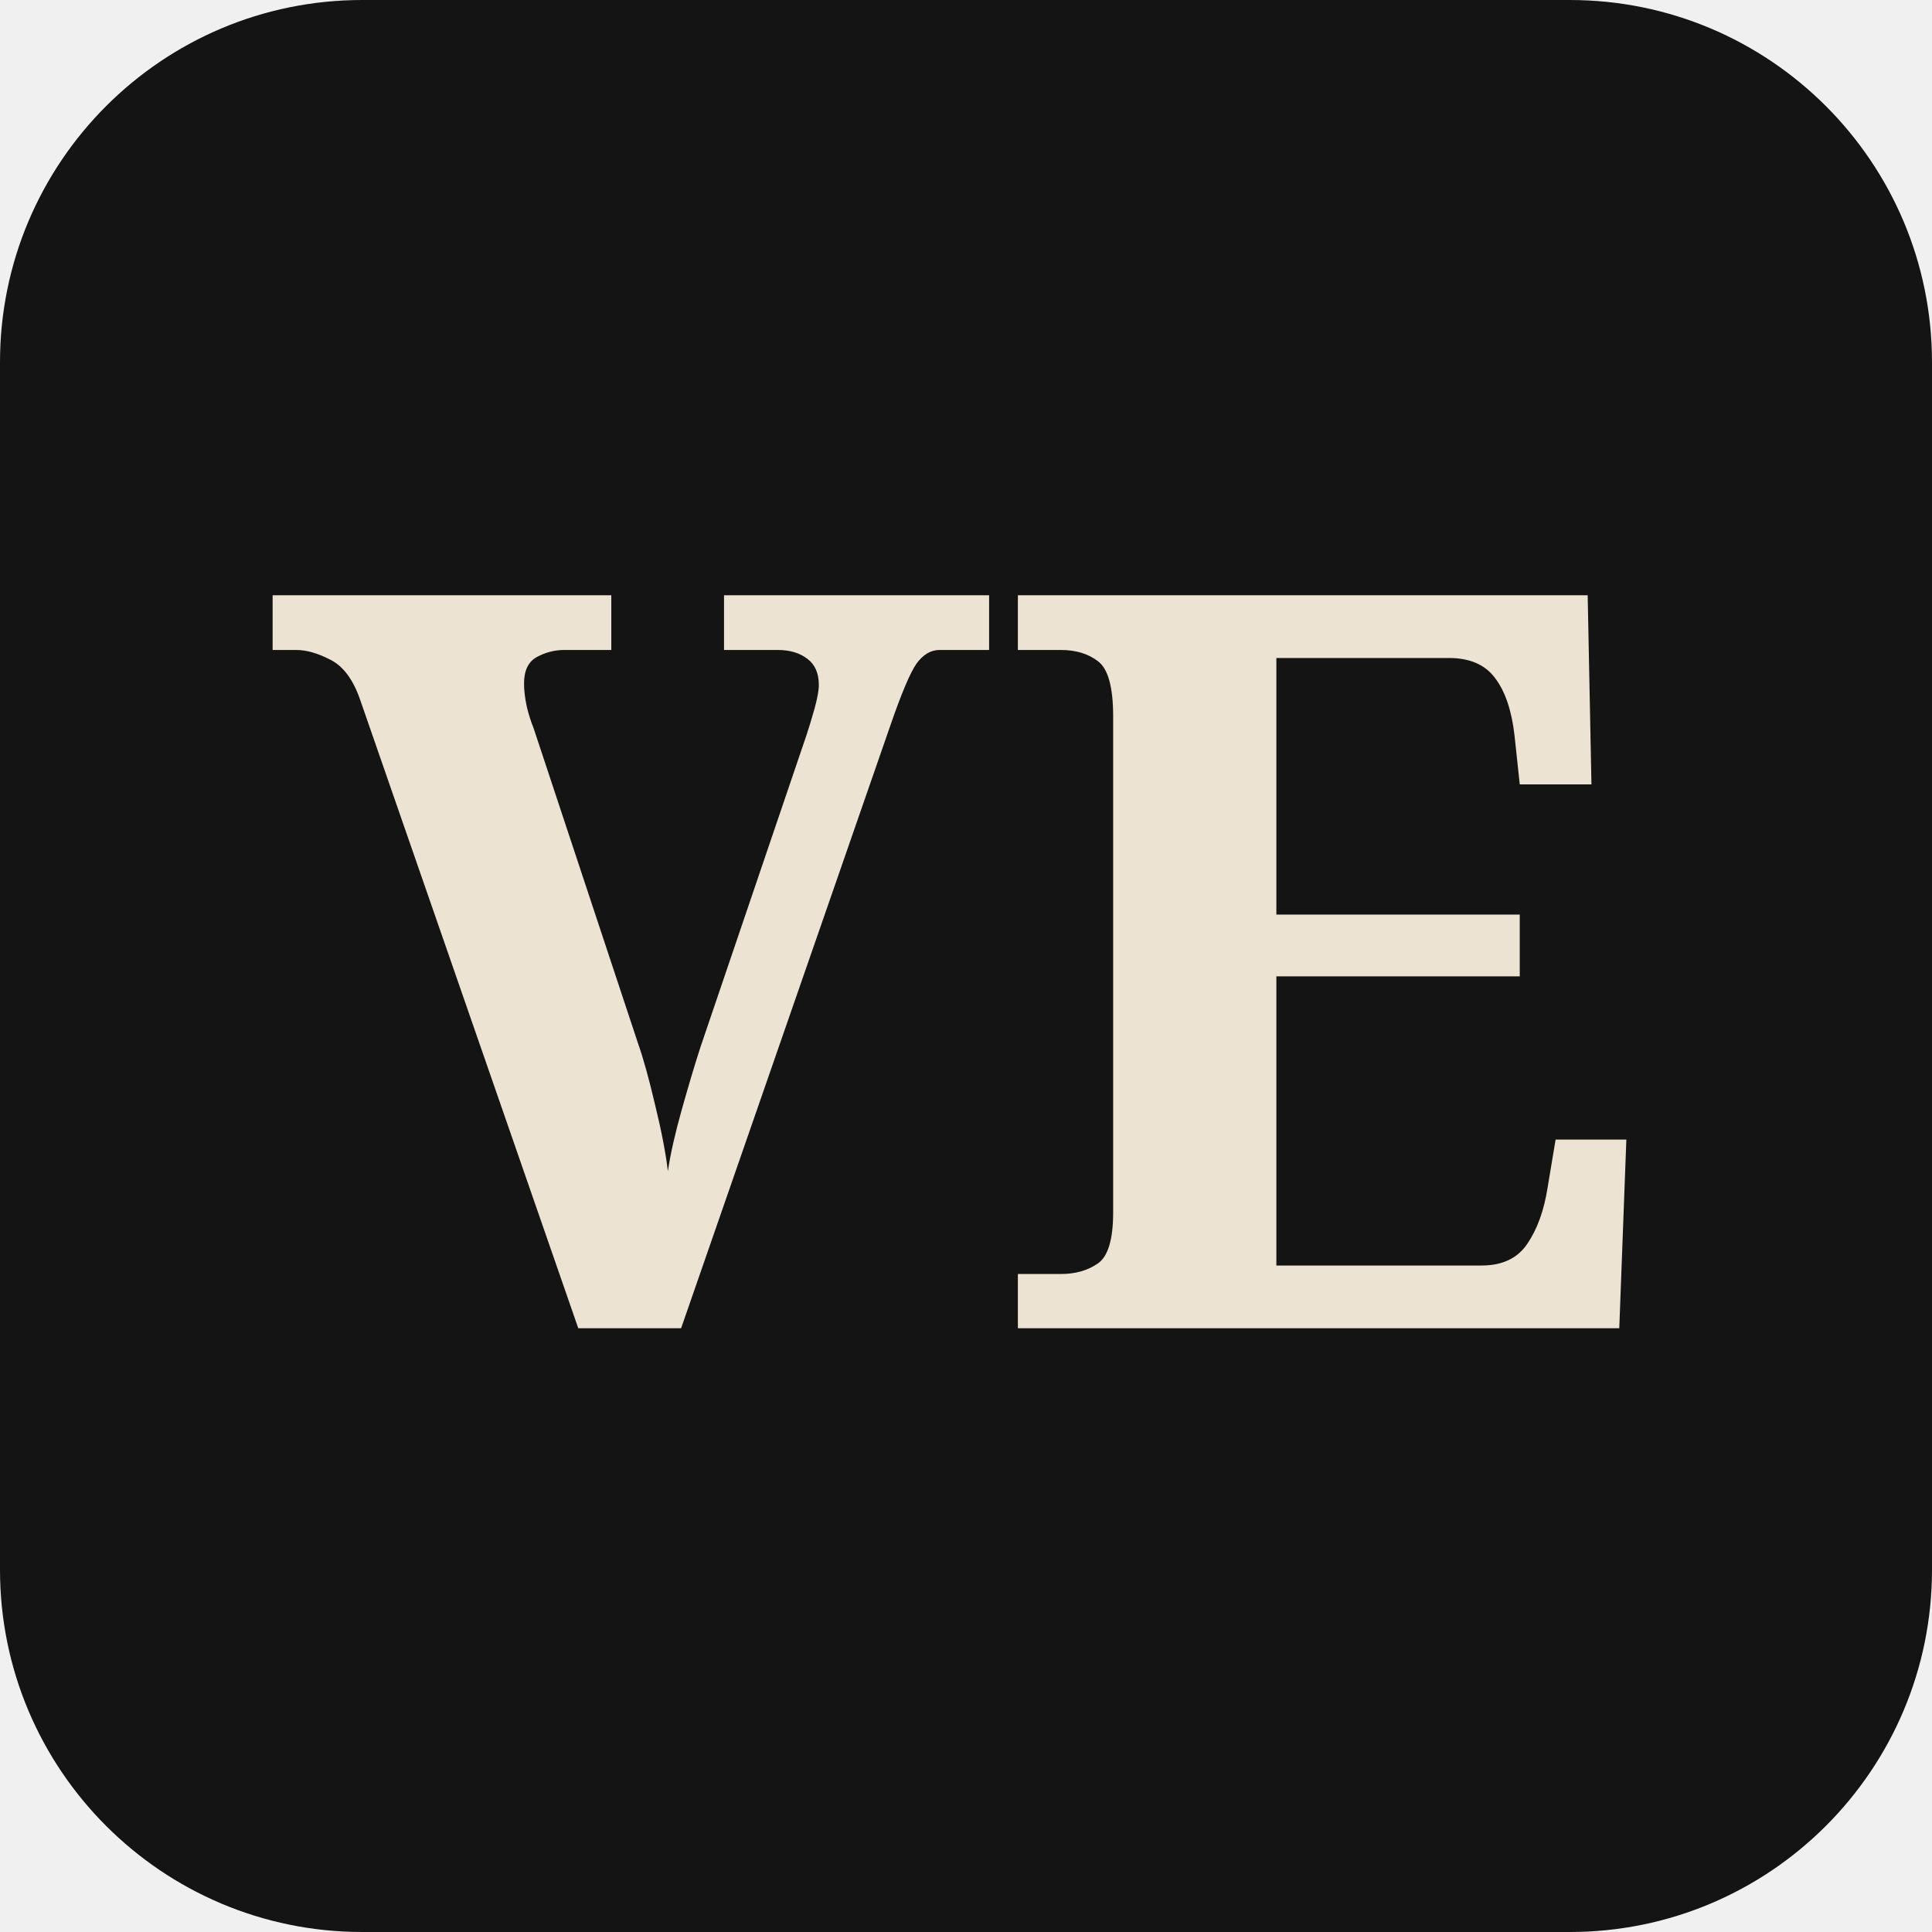
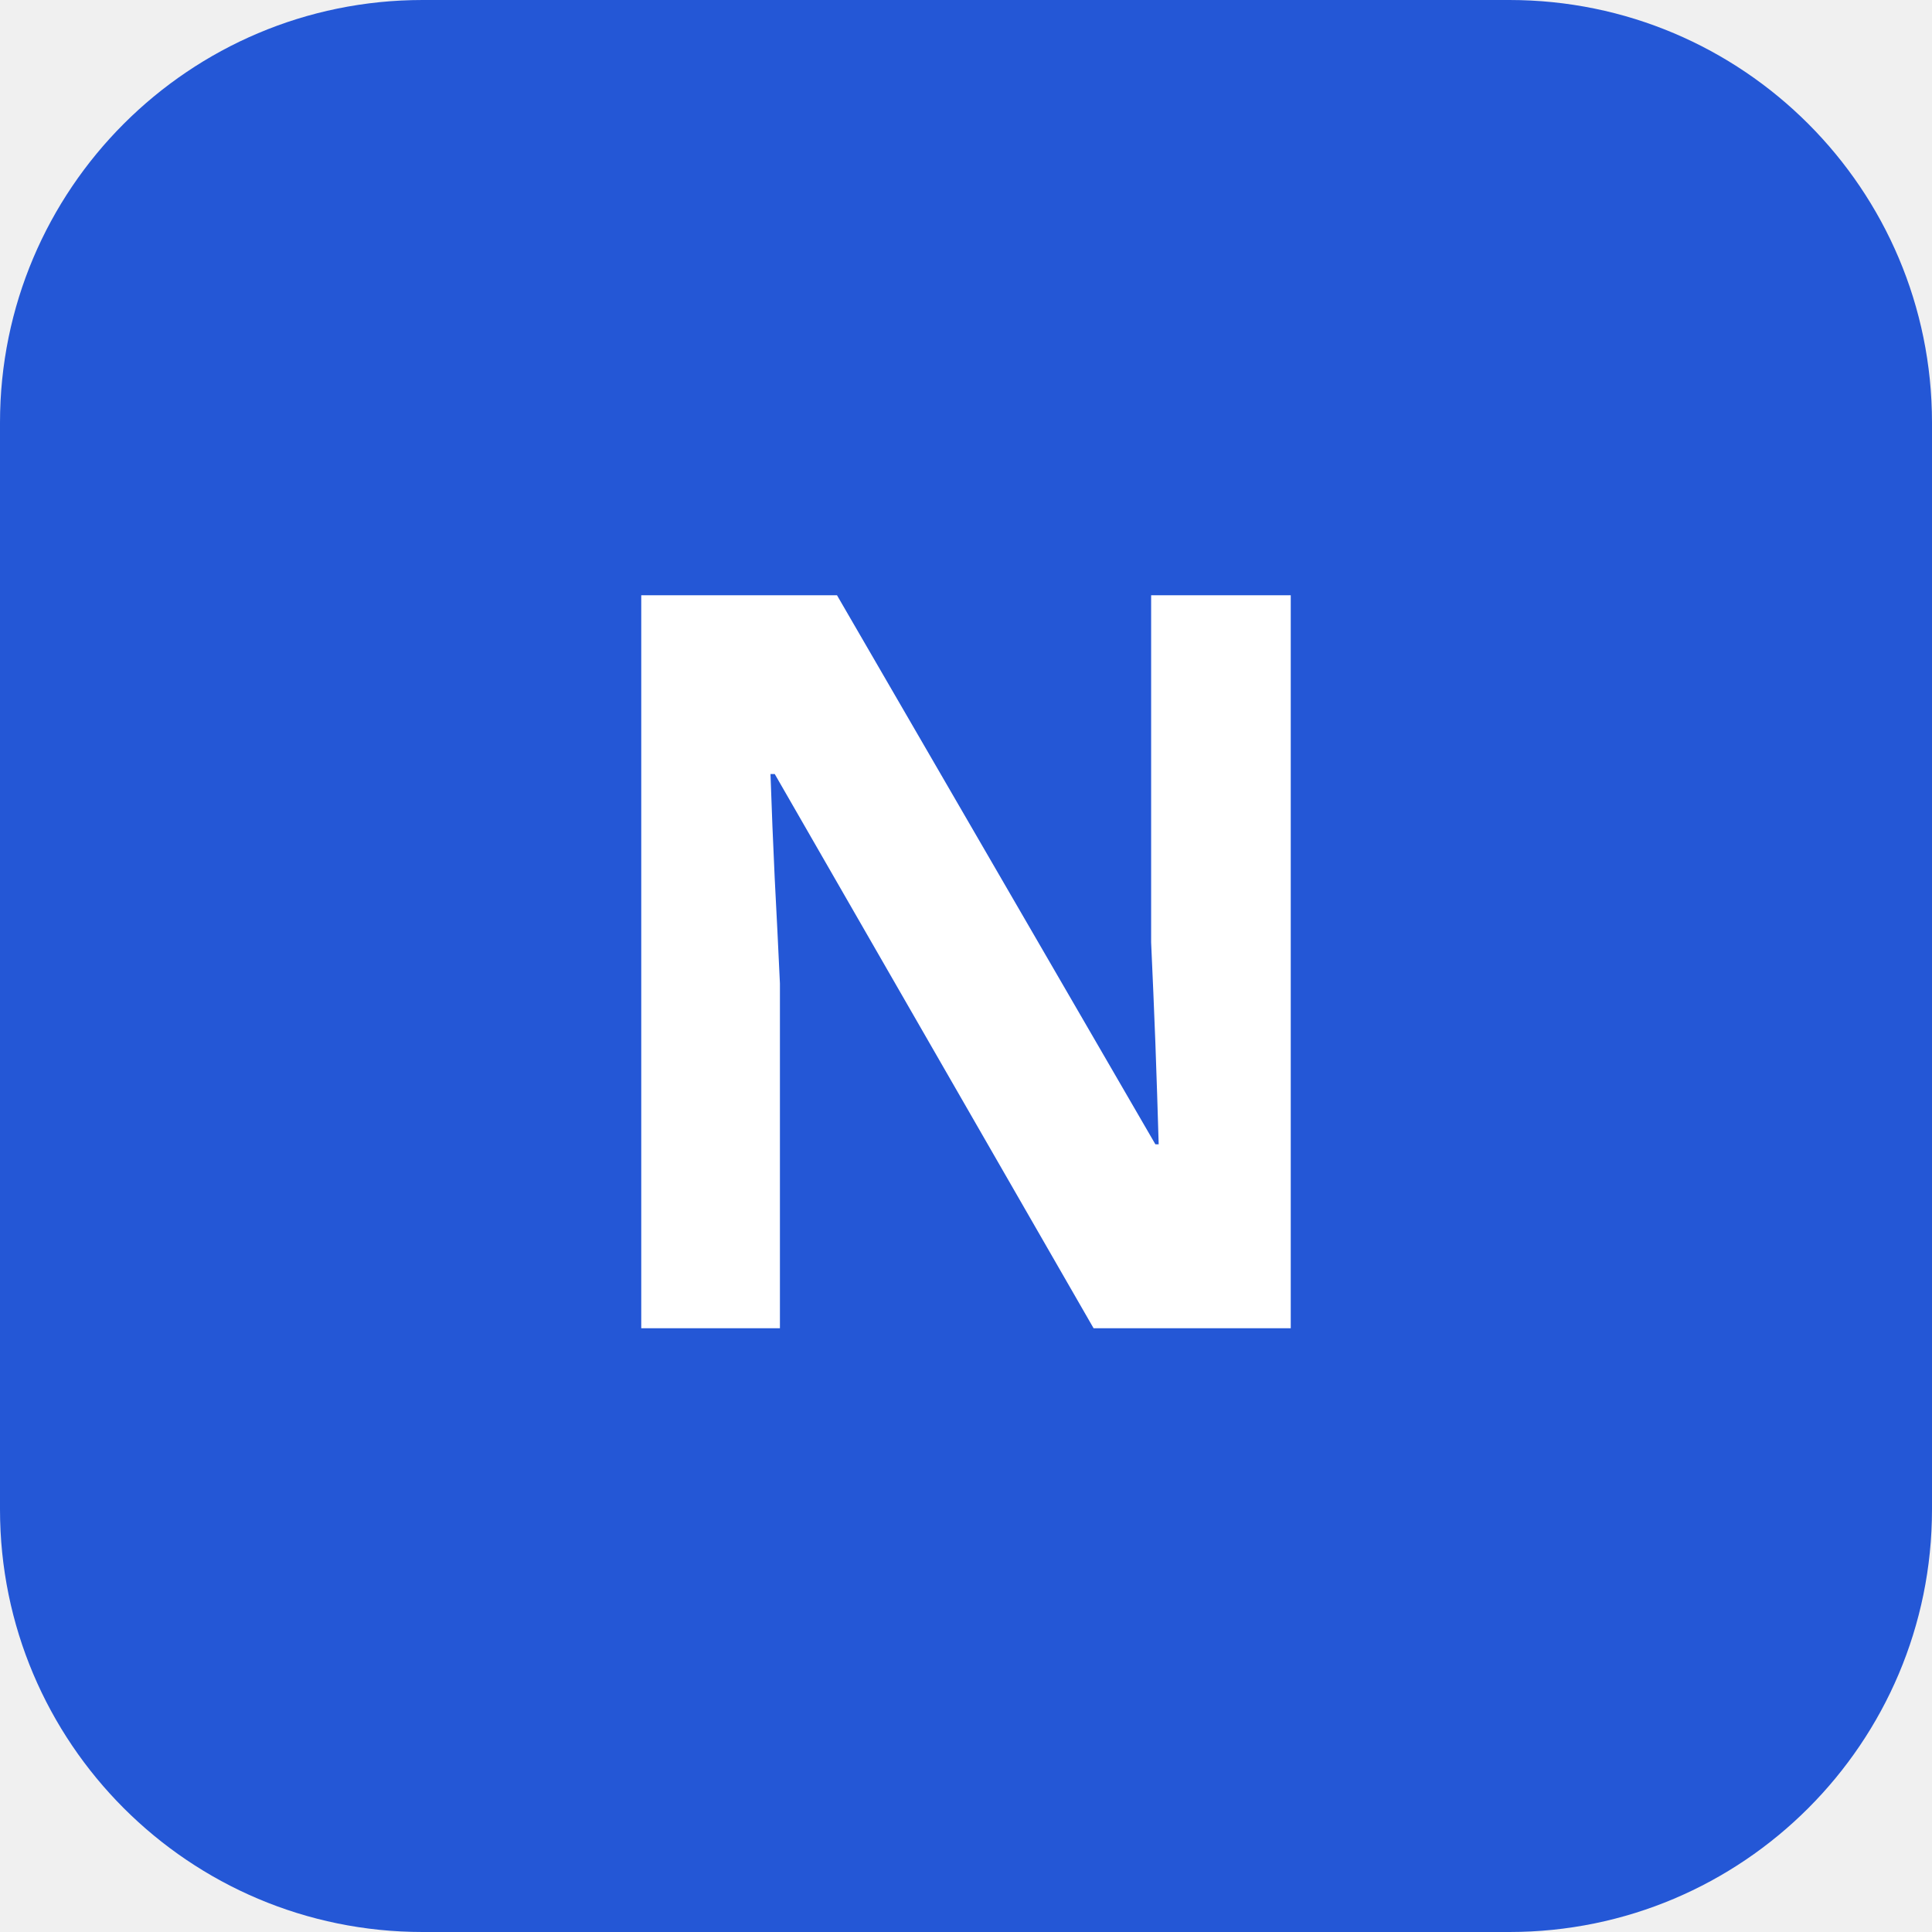
<svg xmlns="http://www.w3.org/2000/svg" viewBox="0 0 64 64">
-   <rect width="64" height="64" rx="12" fill="#141414" />
-   <text x="32" y="44" text-anchor="middle" font-family="Georgia,serif" font-size="34" font-weight="700" fill="#EDE3D3">VE</text>
+   <rect width="64" height="64" rx="14" fill="#2457d6" />
+   <text x="32" y="44" text-anchor="middle" font-family="system-ui,sans-serif" font-size="34" font-weight="700" fill="#fff">N</text>
</svg>
